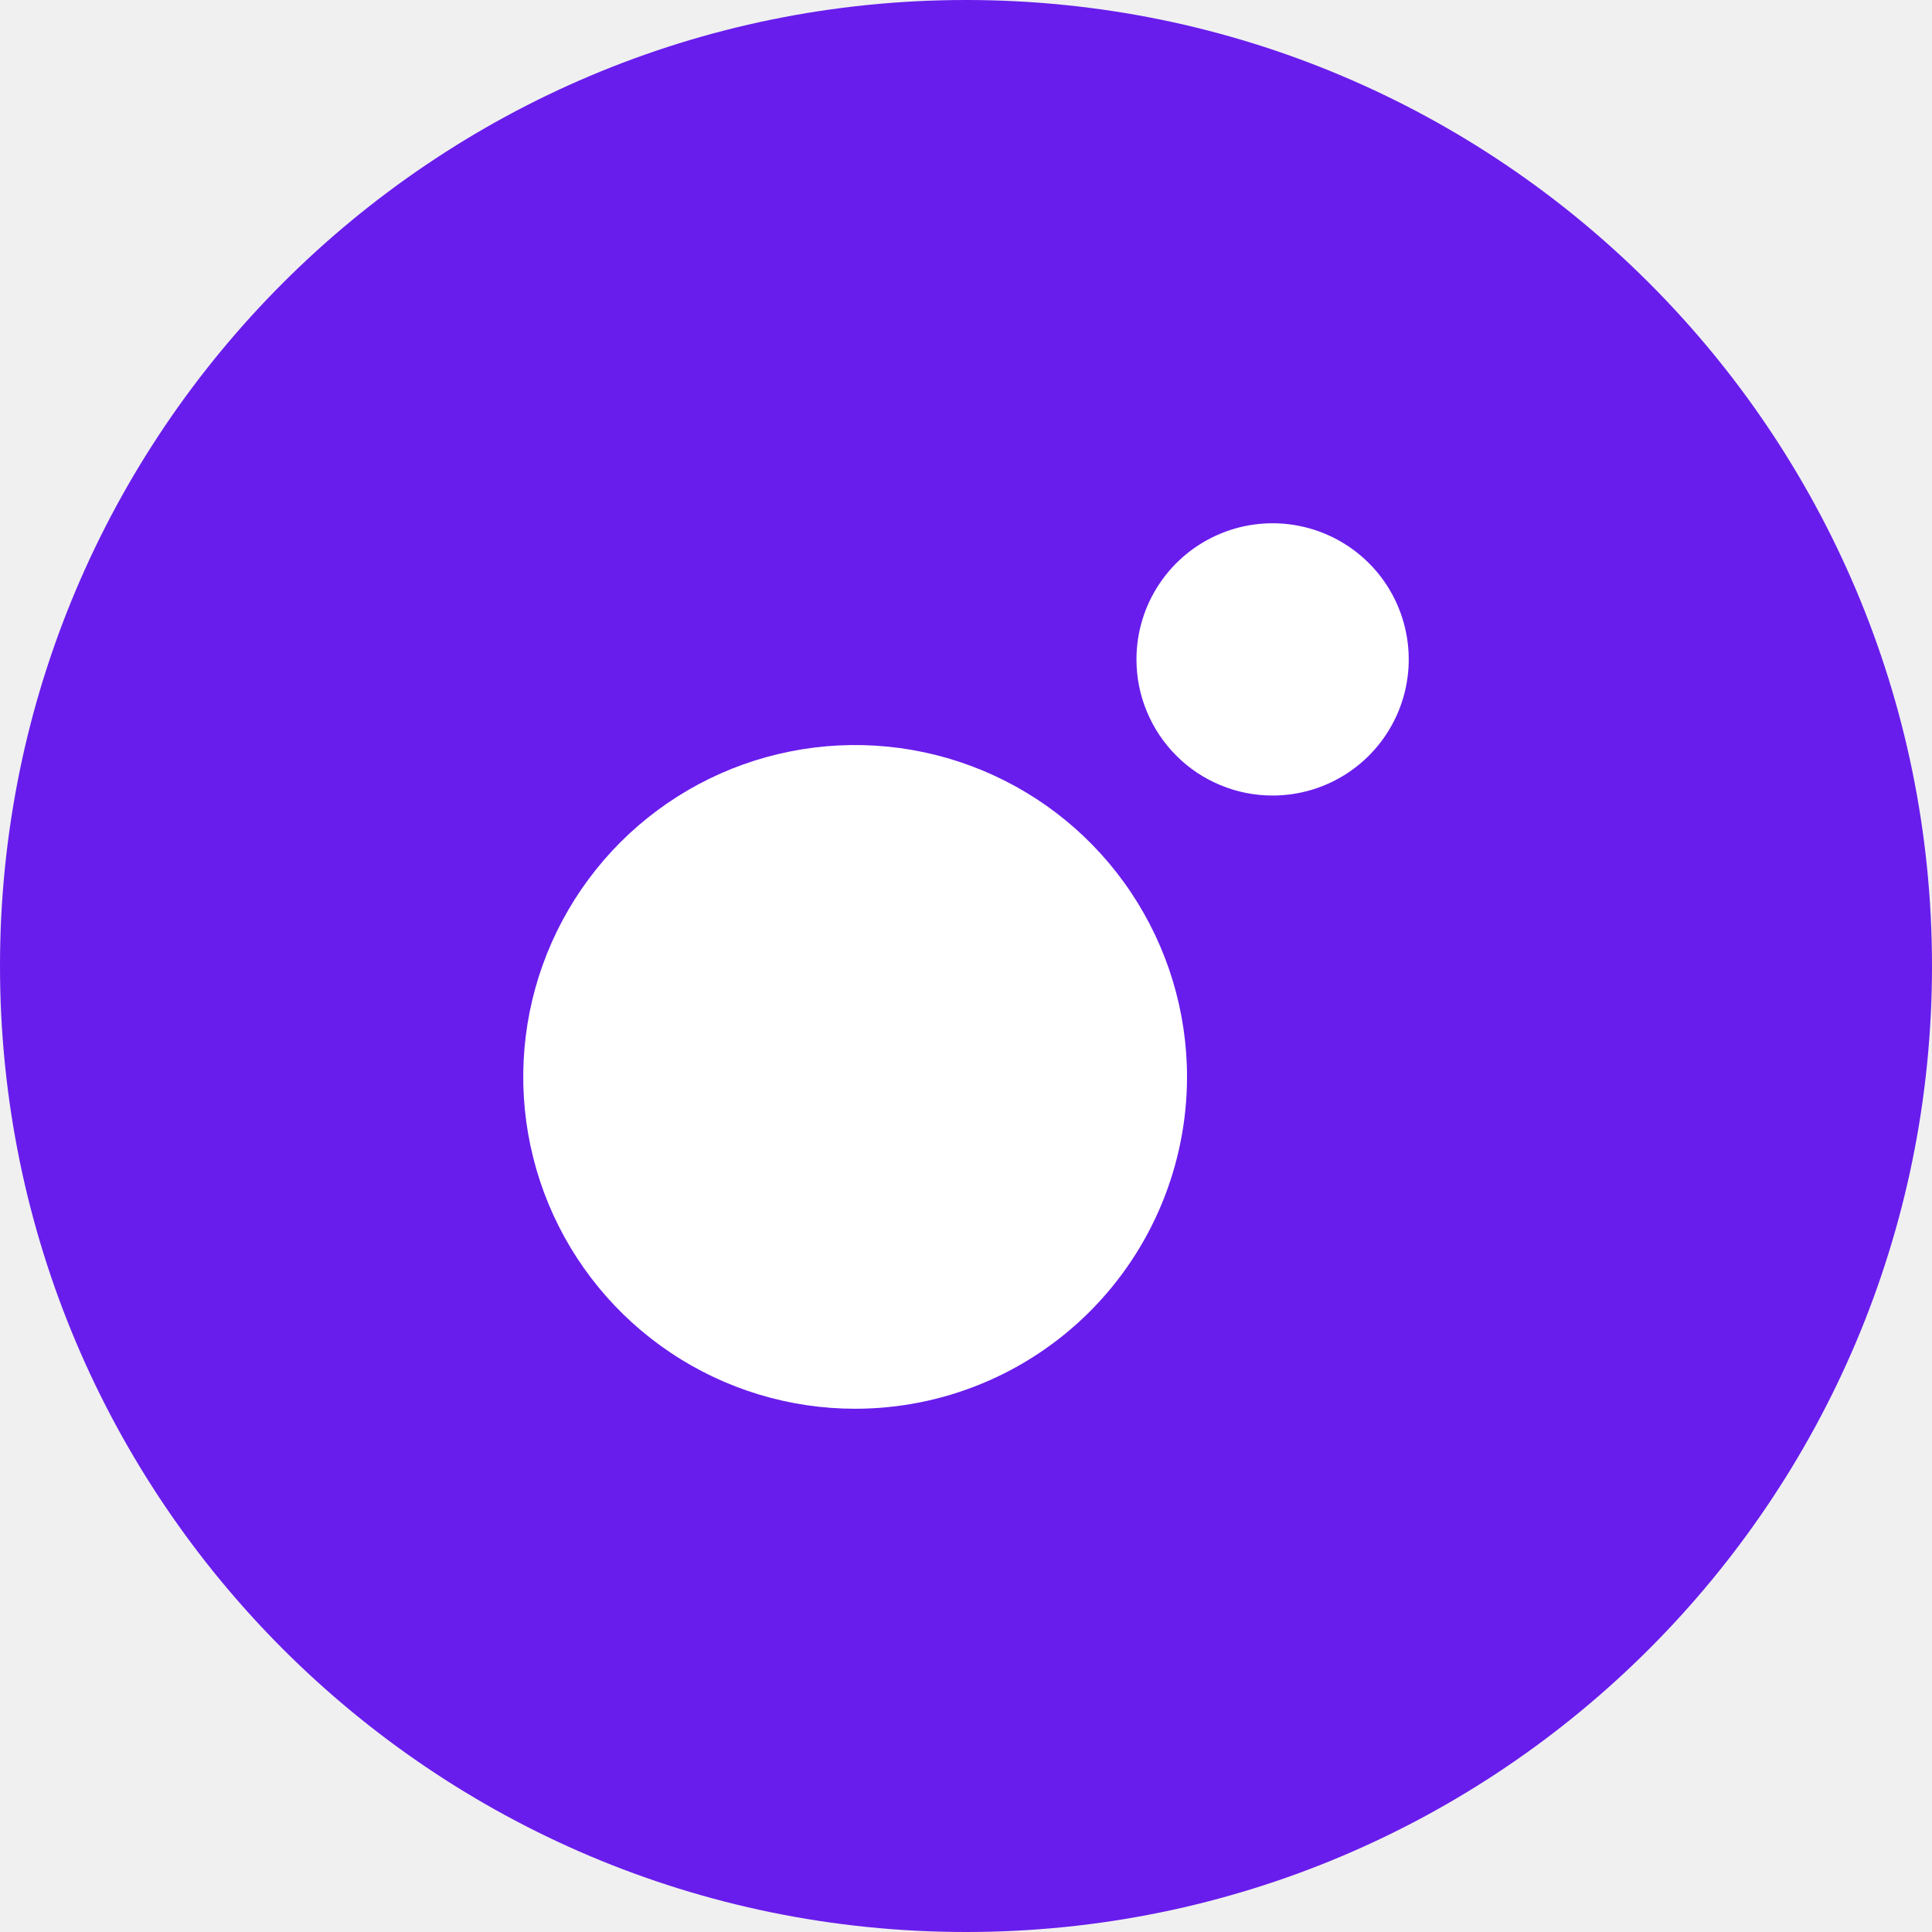
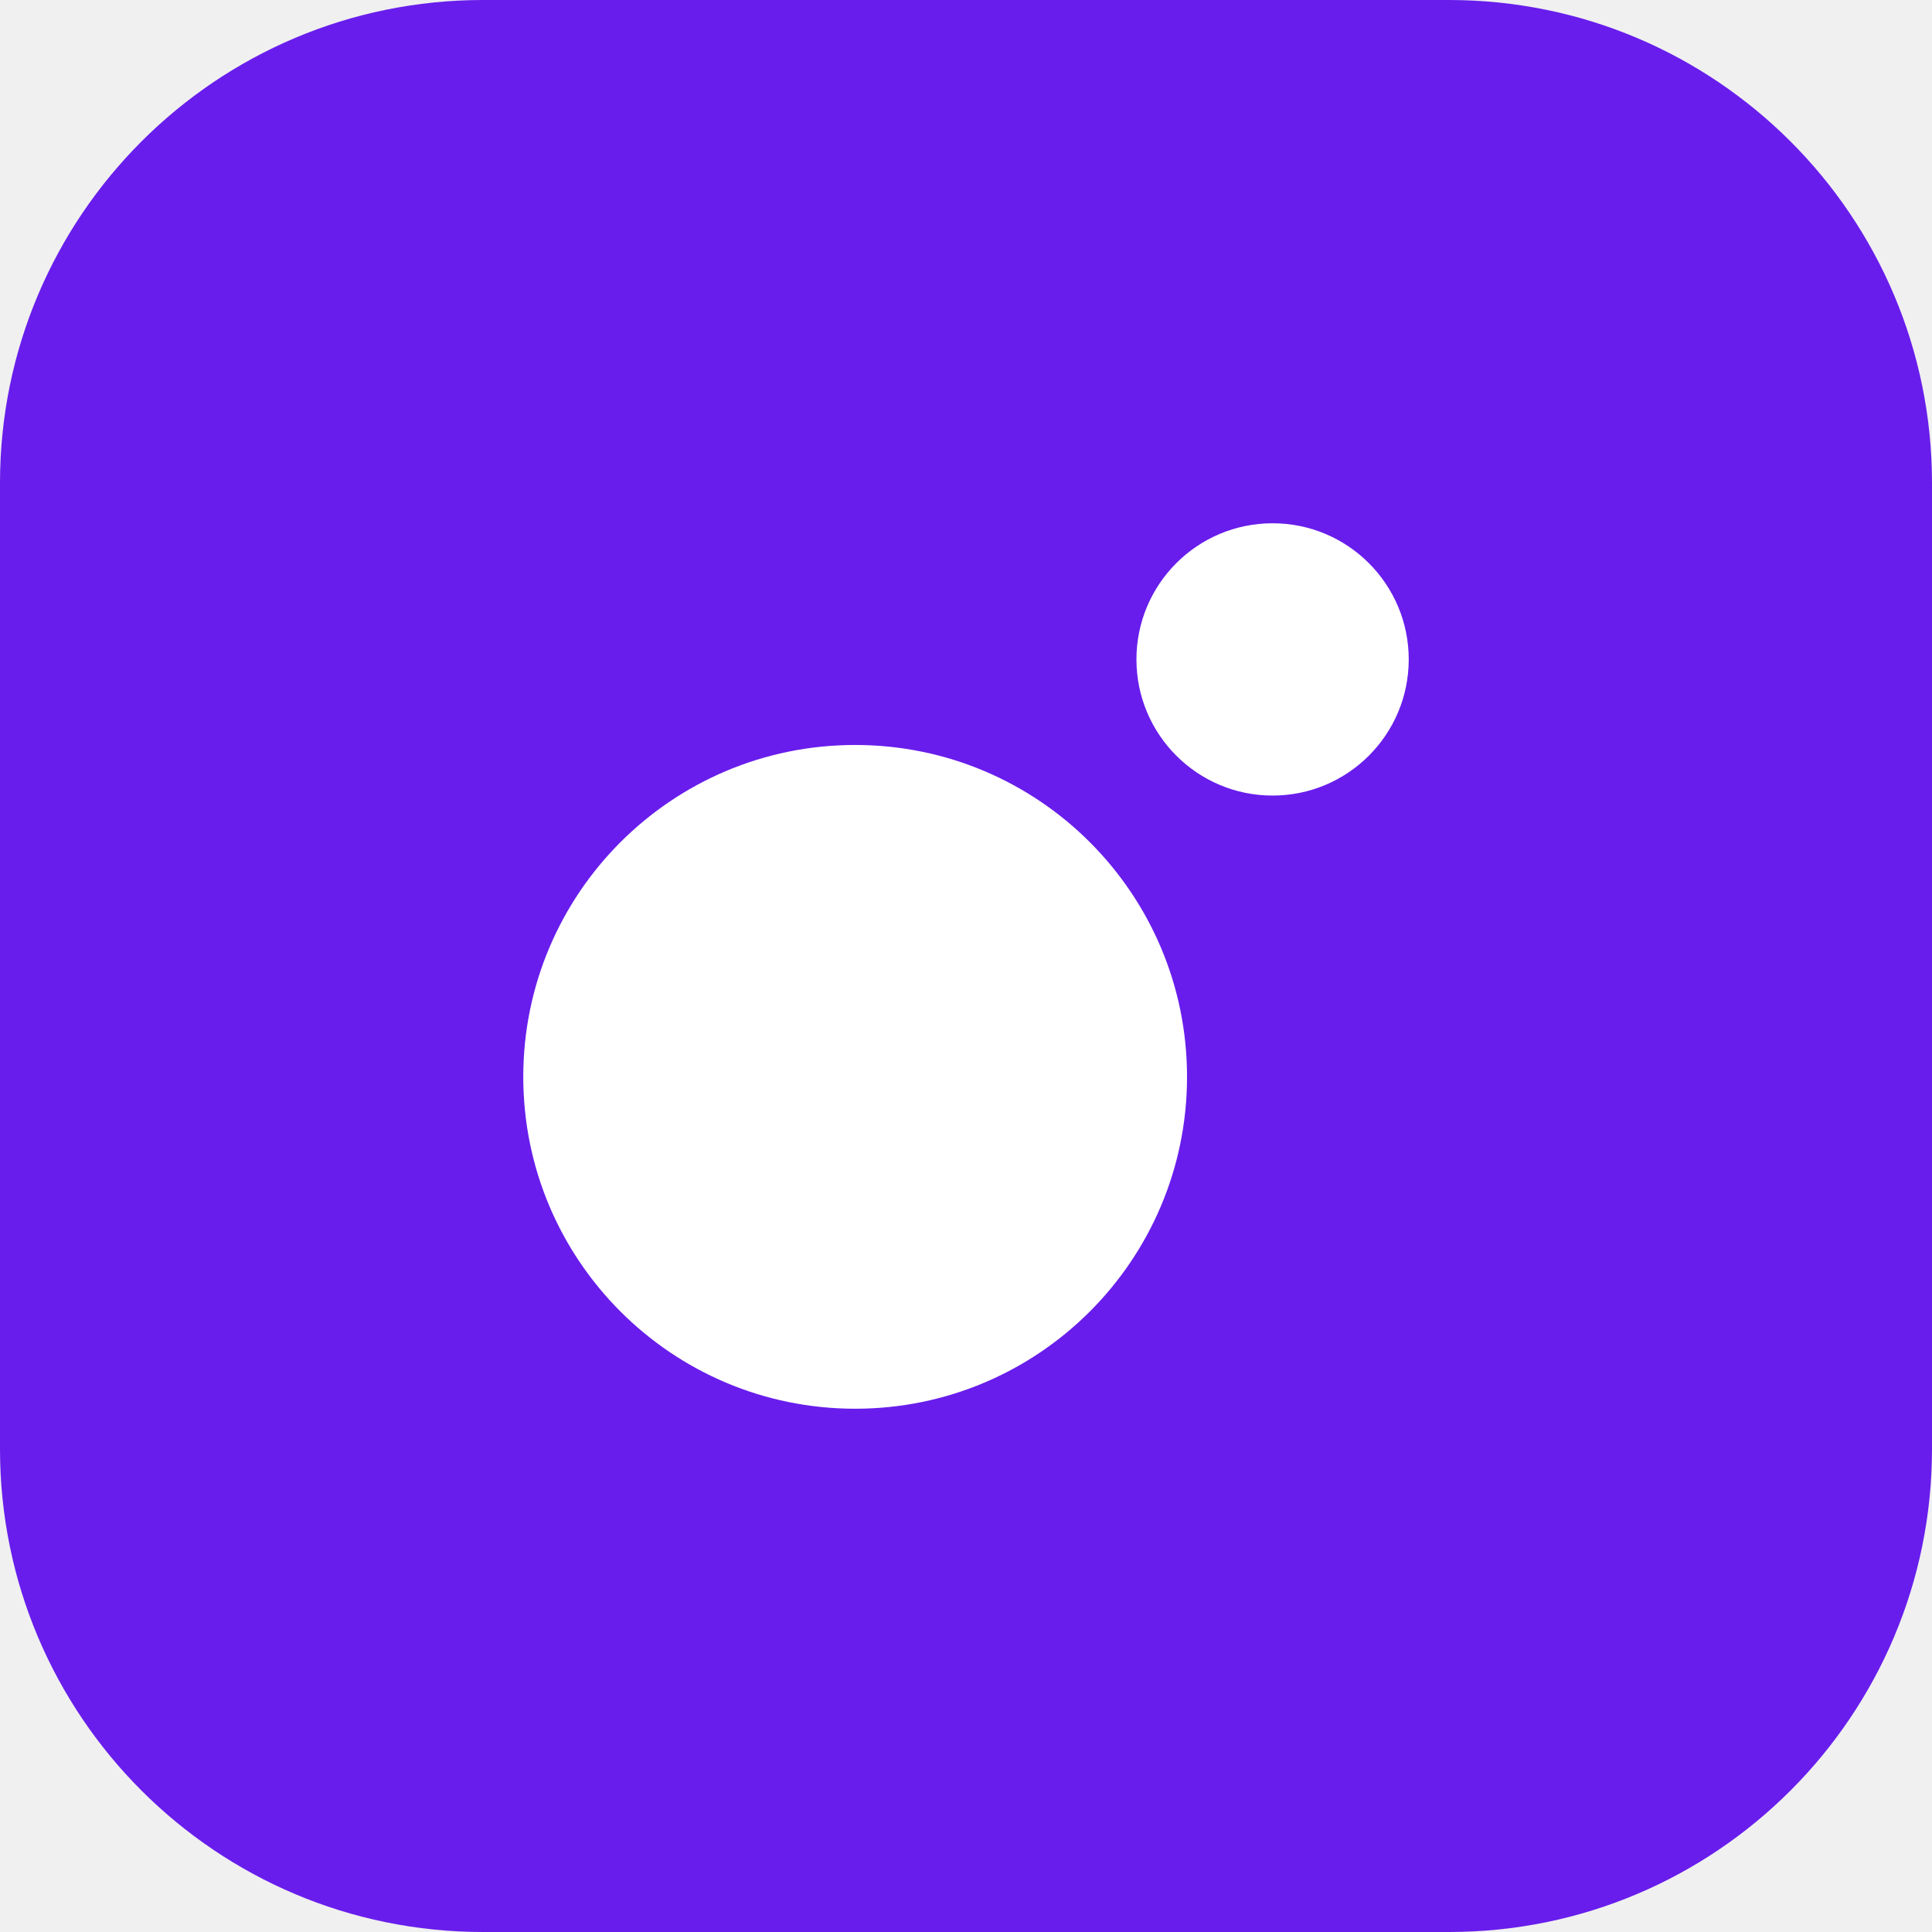
- <svg xmlns="http://www.w3.org/2000/svg" width="30" height="30" viewBox="0 0 30 30" fill="none">
-   <rect width="30" height="30" rx="15" fill="#681DEC" />
-   <path d="M19.761 12.353C20.179 12.353 20.588 12.229 20.935 11.997C21.283 11.765 21.554 11.434 21.714 11.048C21.874 10.662 21.916 10.237 21.834 9.827C21.753 9.417 21.552 9.04 21.256 8.744C20.96 8.449 20.583 8.247 20.173 8.166C19.763 8.084 19.338 8.126 18.952 8.286C18.566 8.446 18.235 8.717 18.003 9.065C17.771 9.412 17.647 9.821 17.647 10.239C17.647 10.517 17.701 10.792 17.808 11.048C17.914 11.305 18.07 11.538 18.266 11.734C18.462 11.931 18.695 12.086 18.952 12.192C19.208 12.299 19.483 12.353 19.761 12.353ZM13.278 21.875C12.259 21.875 11.263 21.573 10.415 21.006C9.568 20.44 8.907 19.635 8.517 18.694C8.127 17.752 8.025 16.716 8.224 15.716C8.423 14.717 8.914 13.799 9.634 13.078C10.355 12.357 11.273 11.866 12.273 11.668C13.273 11.469 14.309 11.571 15.25 11.961C16.192 12.351 16.997 13.011 17.563 13.859C18.129 14.706 18.432 15.703 18.432 16.722C18.432 17.398 18.298 18.069 18.039 18.694C17.78 19.319 17.401 19.887 16.922 20.366C16.444 20.844 15.876 21.224 15.25 21.483C14.625 21.742 13.955 21.875 13.278 21.875Z" fill="white" />
+ <svg xmlns="http://www.w3.org/2000/svg" fill="none" viewBox="0 0 32 32">
+   <rect width="32" height="32" fill="#681DEC" rx="8" />
+   <path fill="white" d="M21.078 13.177a2.255 2.255 0 1 0 0-4.51 2.255 2.255 0 0 0 0 4.51Zm-6.914 10.156a5.497 5.497 0 1 1 0-10.994 5.497 5.497 0 0 1 0 10.994Z" />
</svg>
